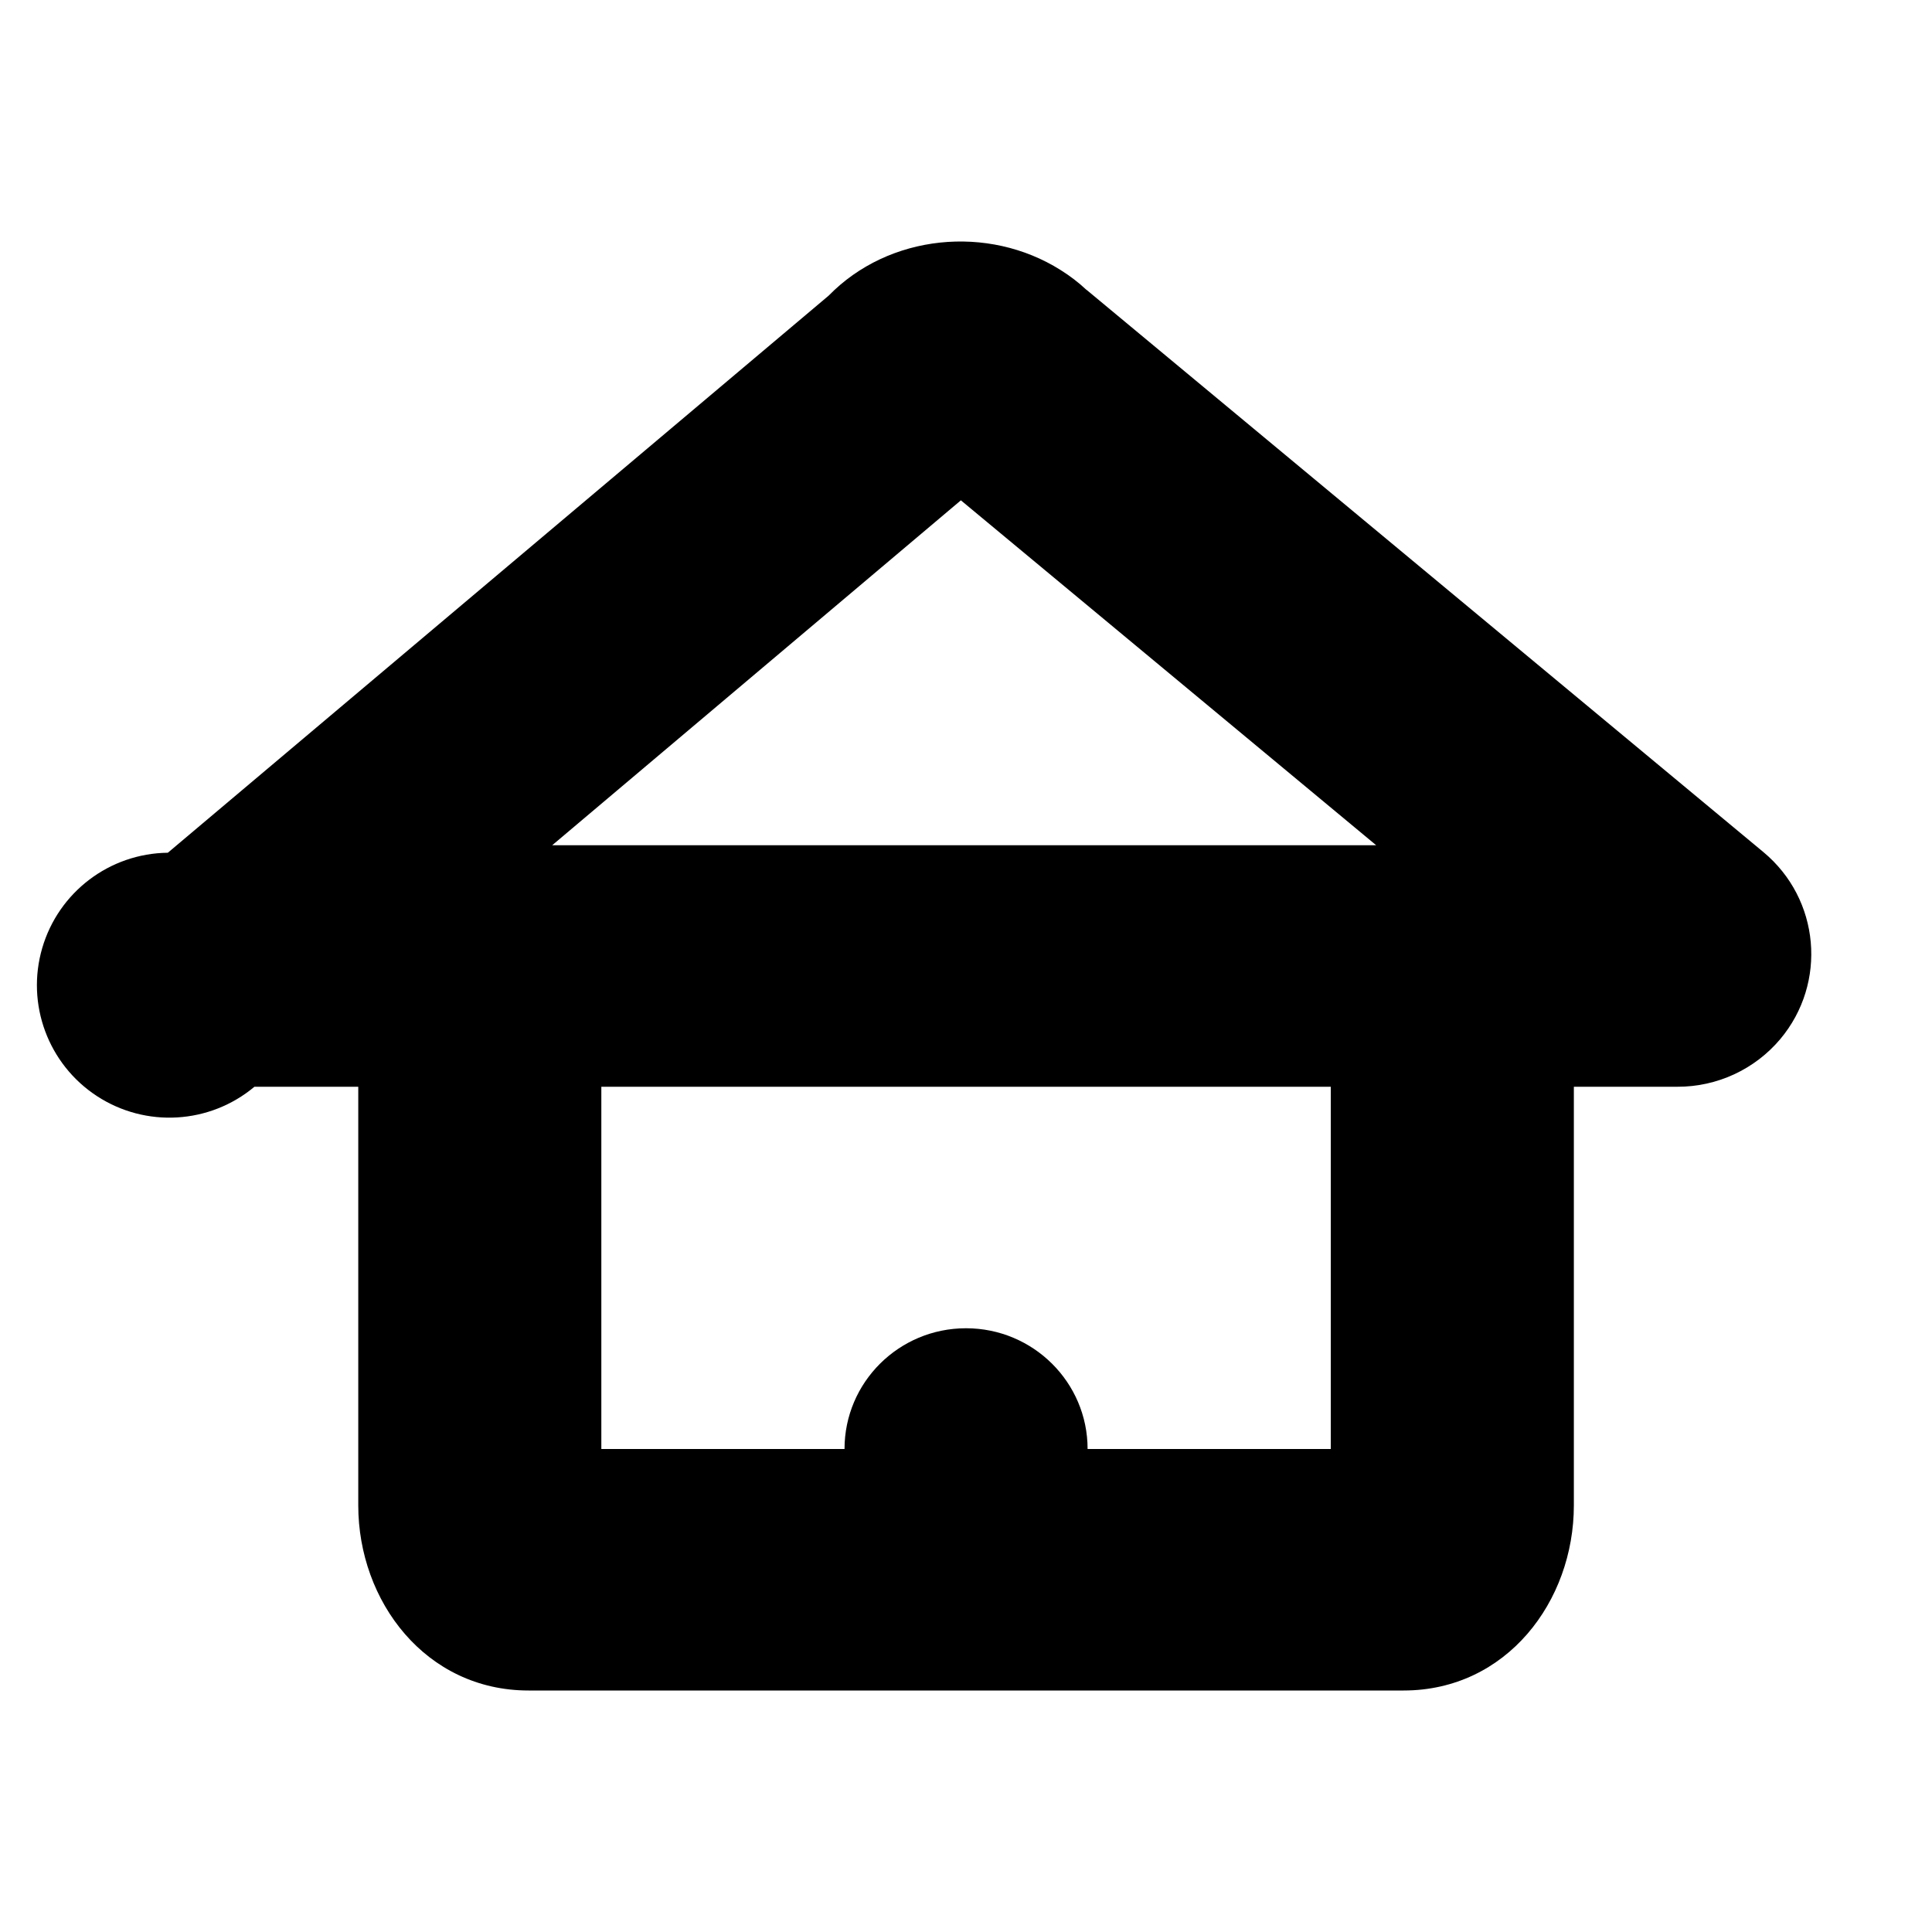
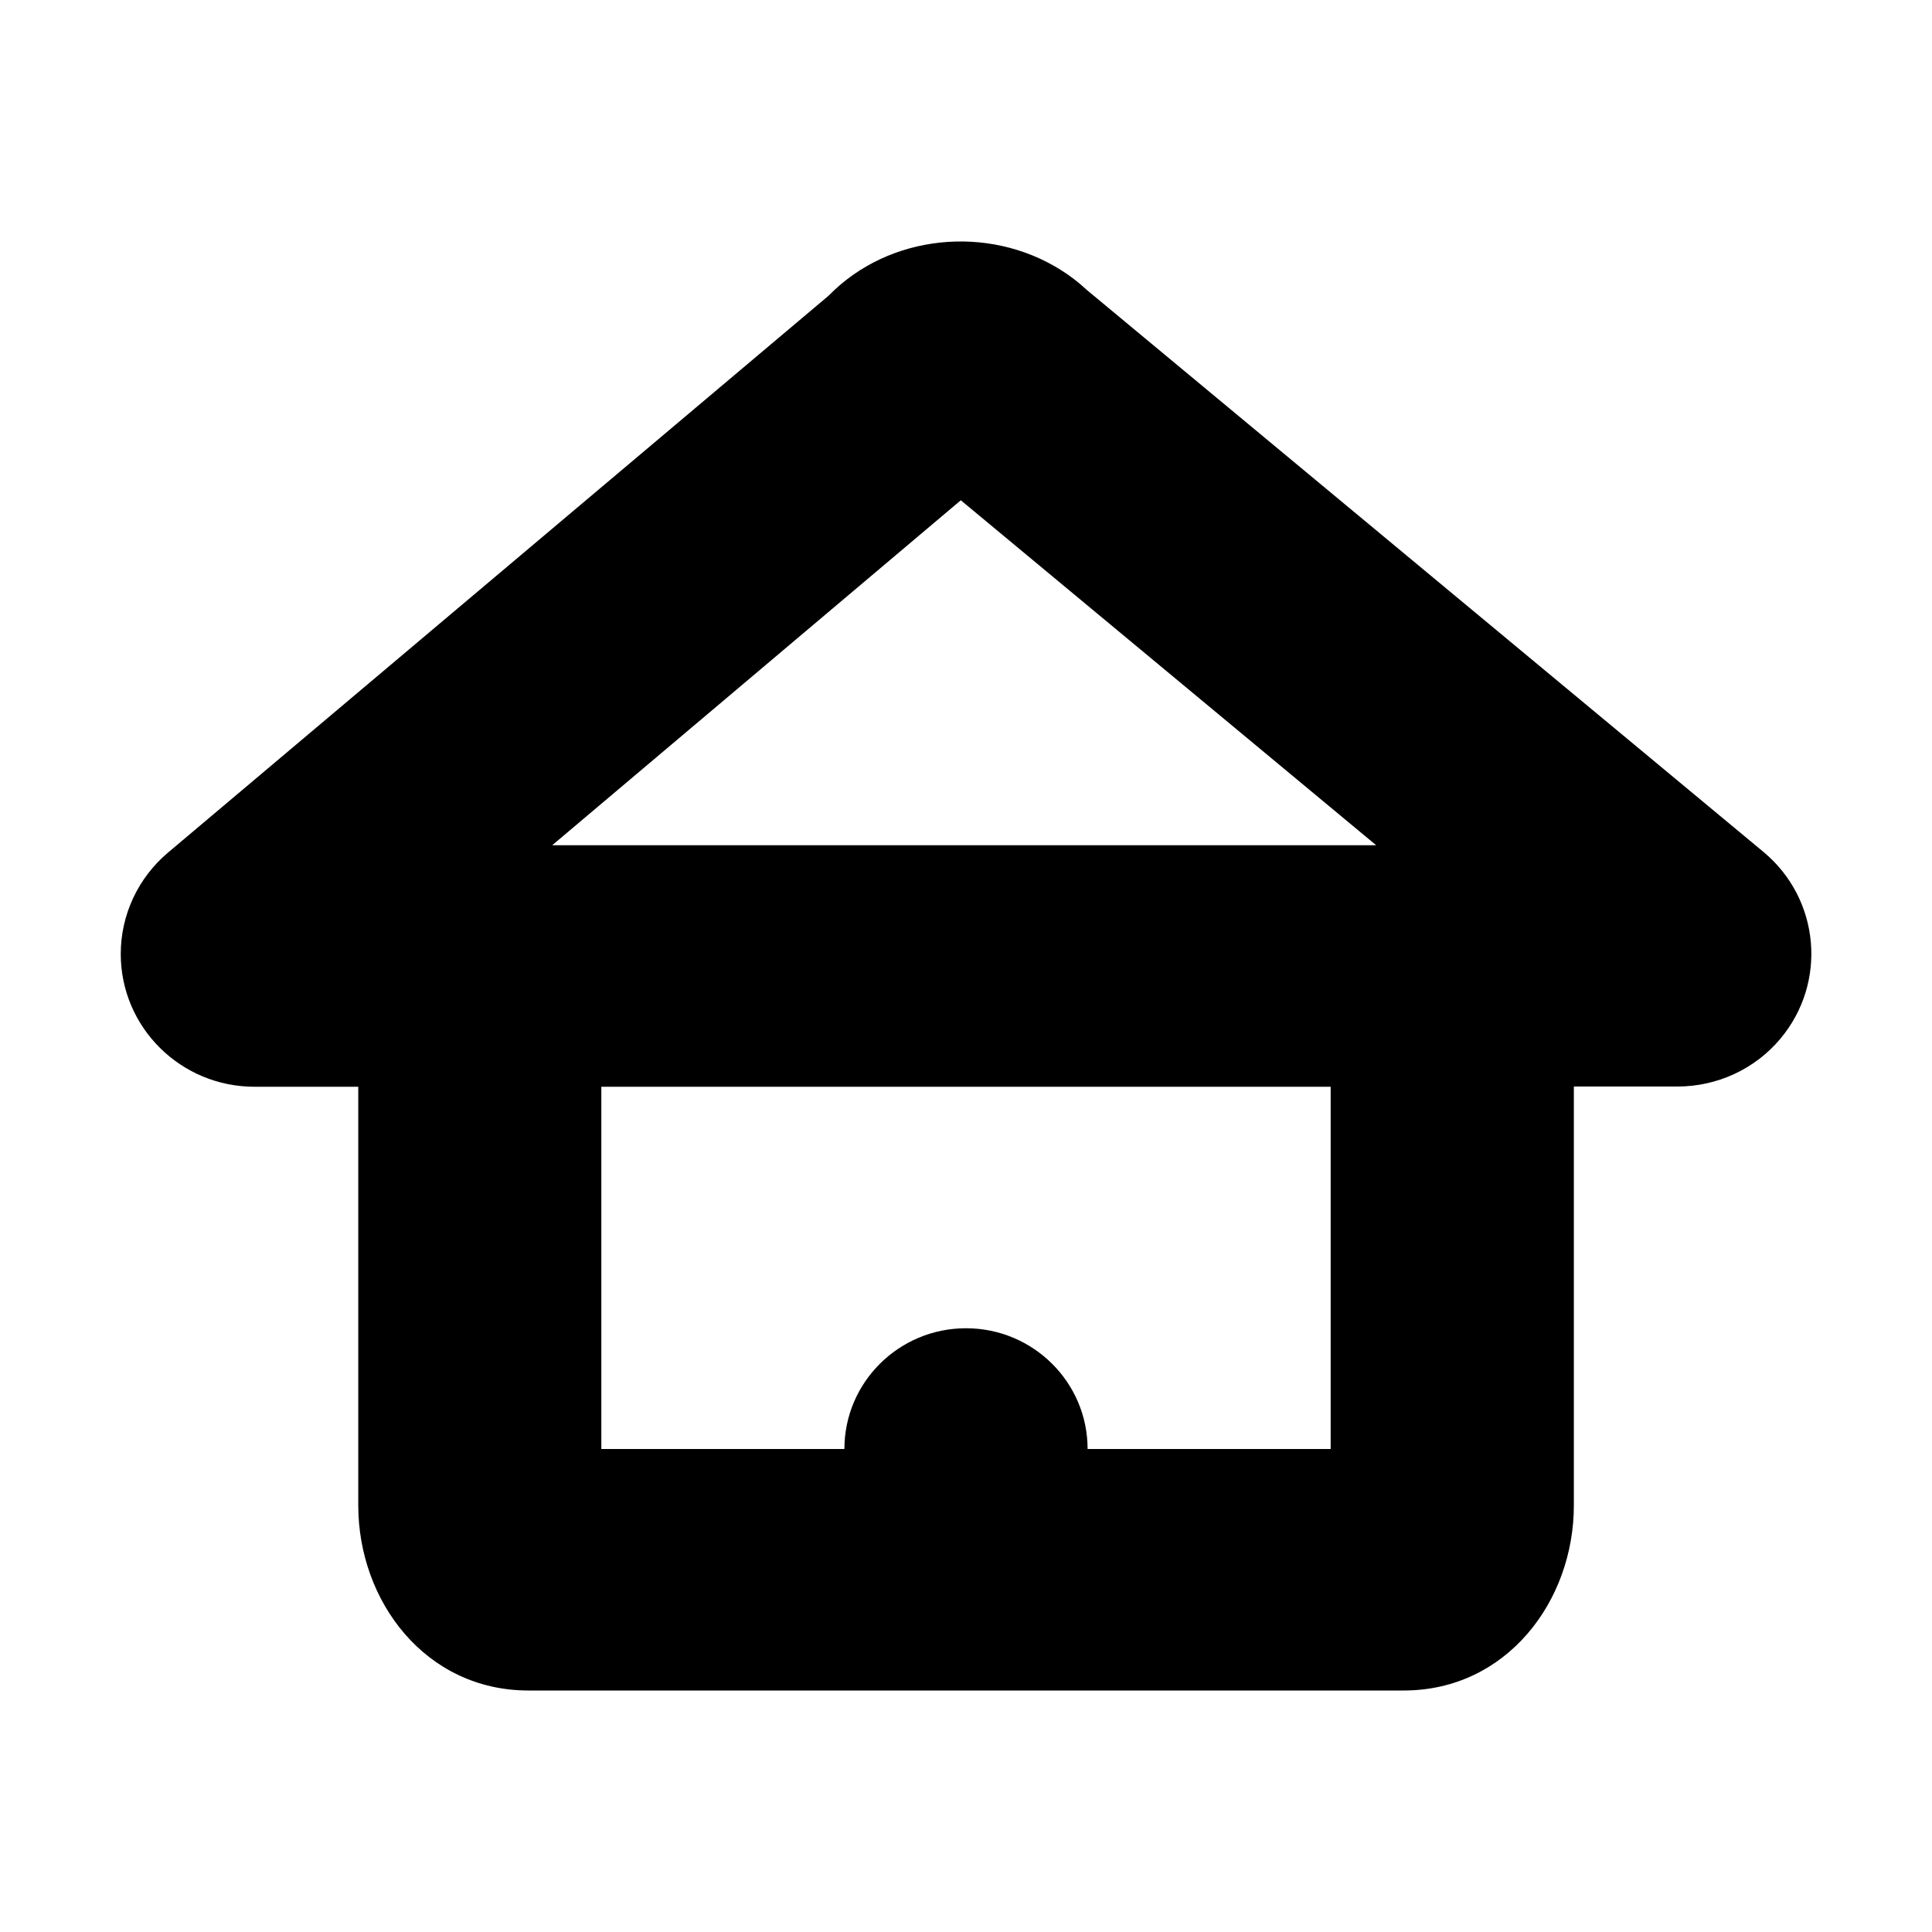
<svg xmlns="http://www.w3.org/2000/svg" xmlns:xlink="http://www.w3.org/1999/xlink" width="16" height="16" viewBox="0 0 16 16">
  <defs>
-     <path d="M8.998 2.4l5.605 4.656c.47.39.531 1.084.14 1.55a1.11 1.11 0 0 1-.85.394H2.107a1.097 1.097 0 1 1-.717-1.938l5.473-4.614c.498-.51 1.32-.59 1.92-.212.077.048.149.103.215.165zM7.957 4.144L4.573 7h6.824l-3.44-2.857zM6.994 12c0-.552.45-1 1.006-1s1.007.448 1.007 1h2.014V9h2.013v3.467c0 .795-.558 1.533-1.41 1.533H4.377c-.851 0-1.41-.738-1.41-1.533V9H4.98v3h2.014z" id="a" />
+     <path id="a" d="M11.021 9H4.98v3h2.013c0-.552.451-1 1.007-1s1.007.448 1.007 1h2.013V9zm2.013 0v3.467c0 .794-.558 1.533-1.409 1.533H4.376c-.851 0-1.409-.738-1.409-1.533V9h-.859C1.496 9 1 8.508 1 7.9c0-.323.143-.629.39-.838L6.863 2.448c.498-.51 1.321-.59 1.921-.213.077.048.149.103.215.165l5.605 4.655c.469.39.531 1.083.139 1.549-.21.25-.522.394-.85.394h-.859zM7.957 4.143L4.573 7h6.824L7.957 4.143z" />
  </defs>
  <use fill="#000" fill-rule="nonzero" xlink:href="#a" />
</svg>
